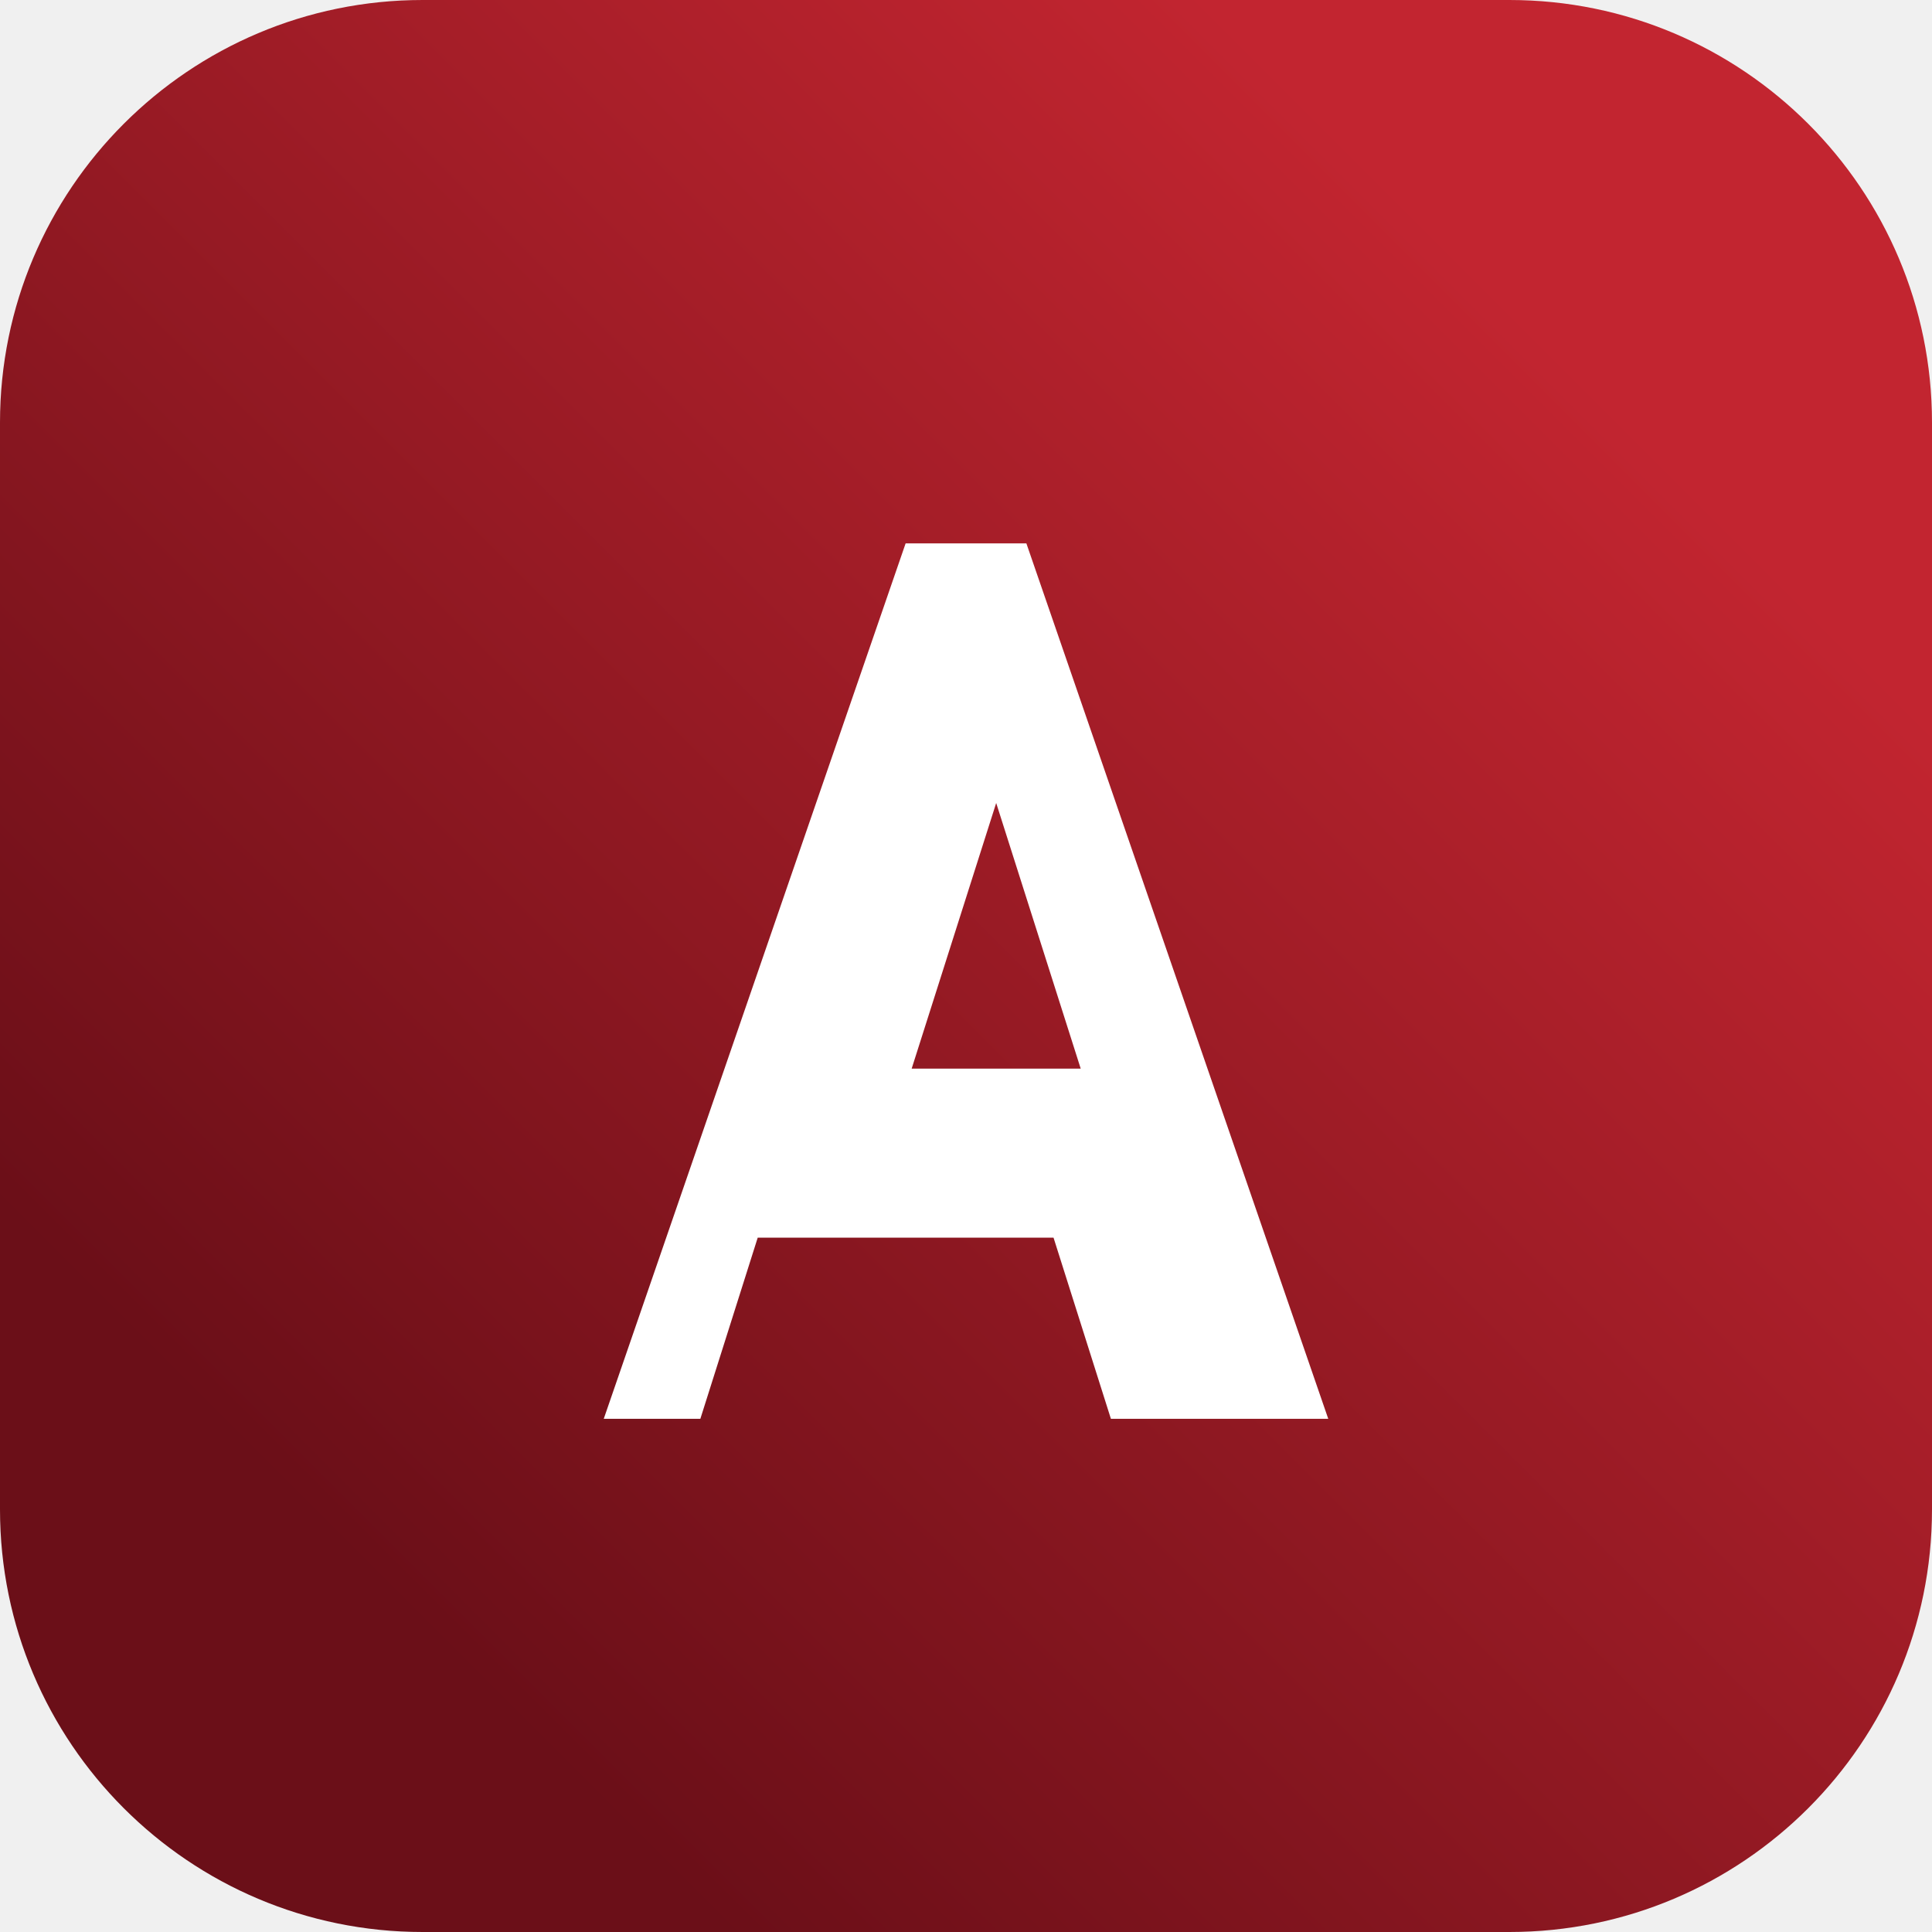
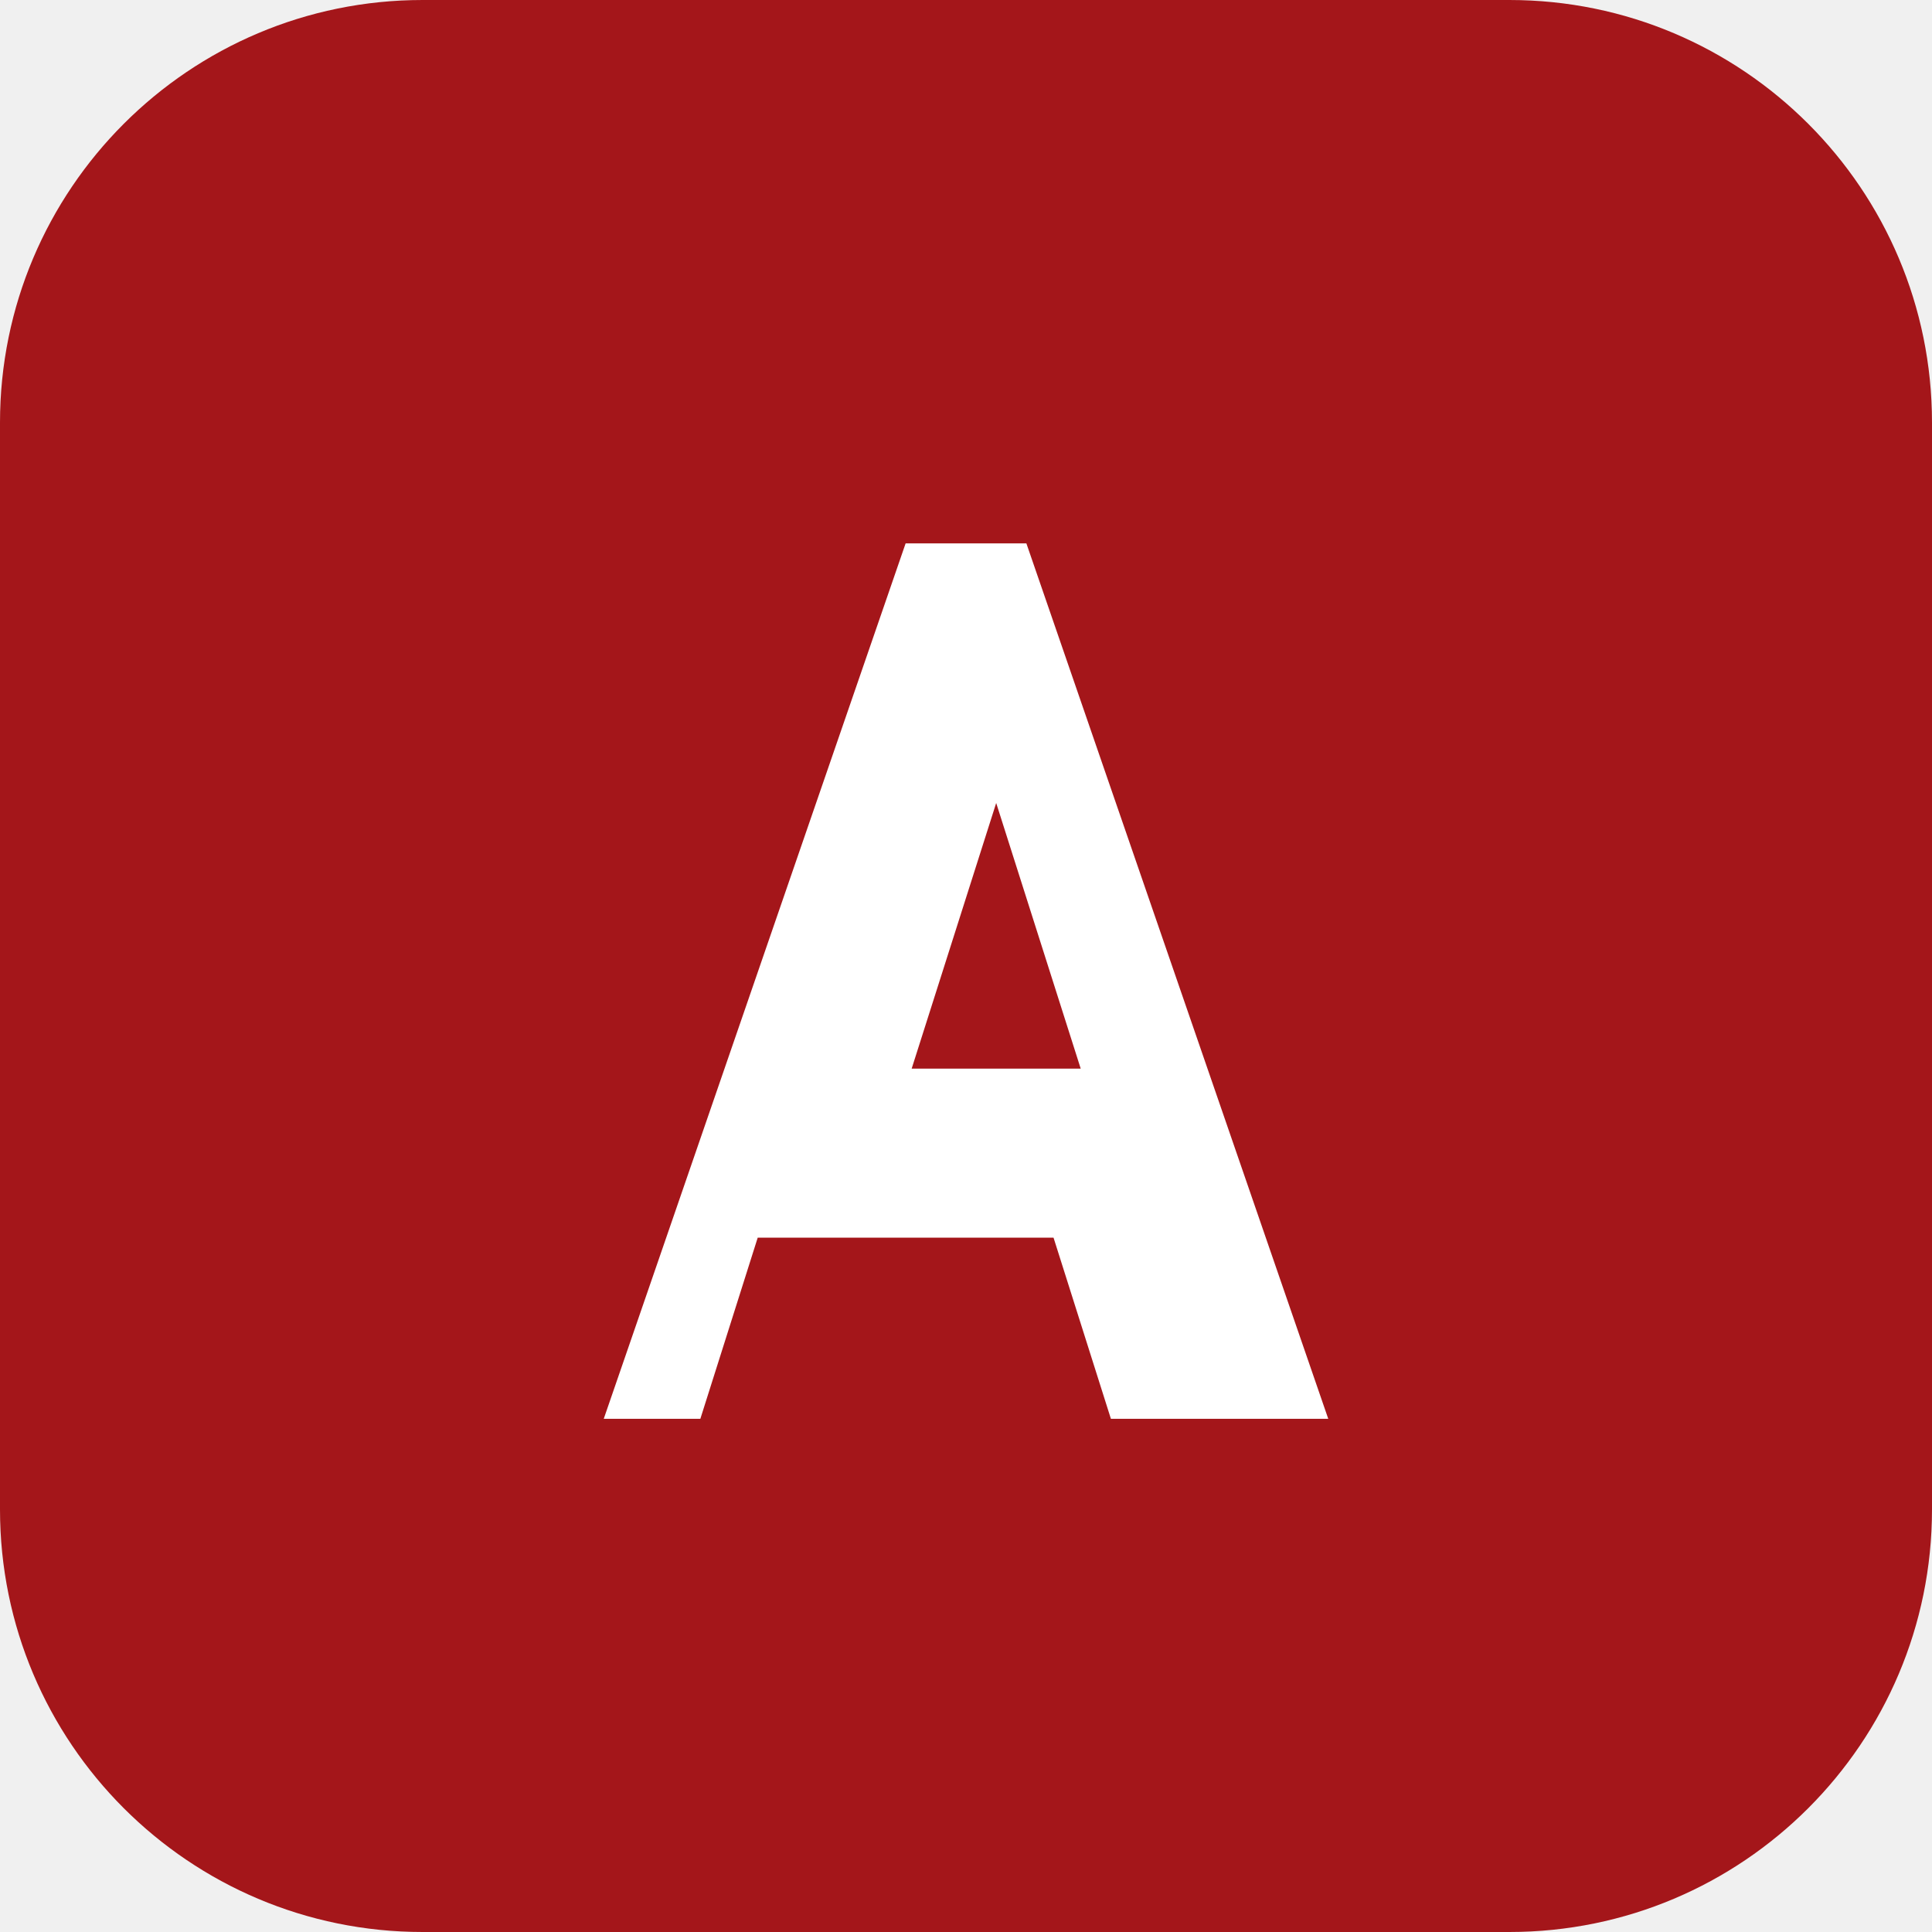
<svg xmlns="http://www.w3.org/2000/svg" width="64" height="64" viewBox="0 0 64 64" role="img" aria-label="ARKAND">
-   <defs>
-     <linearGradient id="fa" x1="12" y1="52" x2="52" y2="12" gradientUnits="userSpaceOnUse">
-       <stop stop-color="#6b0f18" />
-       <stop offset="1" stop-color="#c22530" />
-     </linearGradient>
-   </defs>
-   <rect width="64" height="64" rx="14" fill="url(#fa)" />
+   <rect width="64" height="64" rx="14" fill="#a4161a" />
  <path d="M20 47 30 18h4l10 29h-7.2l-1.9-6h-9.8l-1.9 6zm10.2-11.6h5.6L33 26.6z" fill="#fff" />
</svg>
